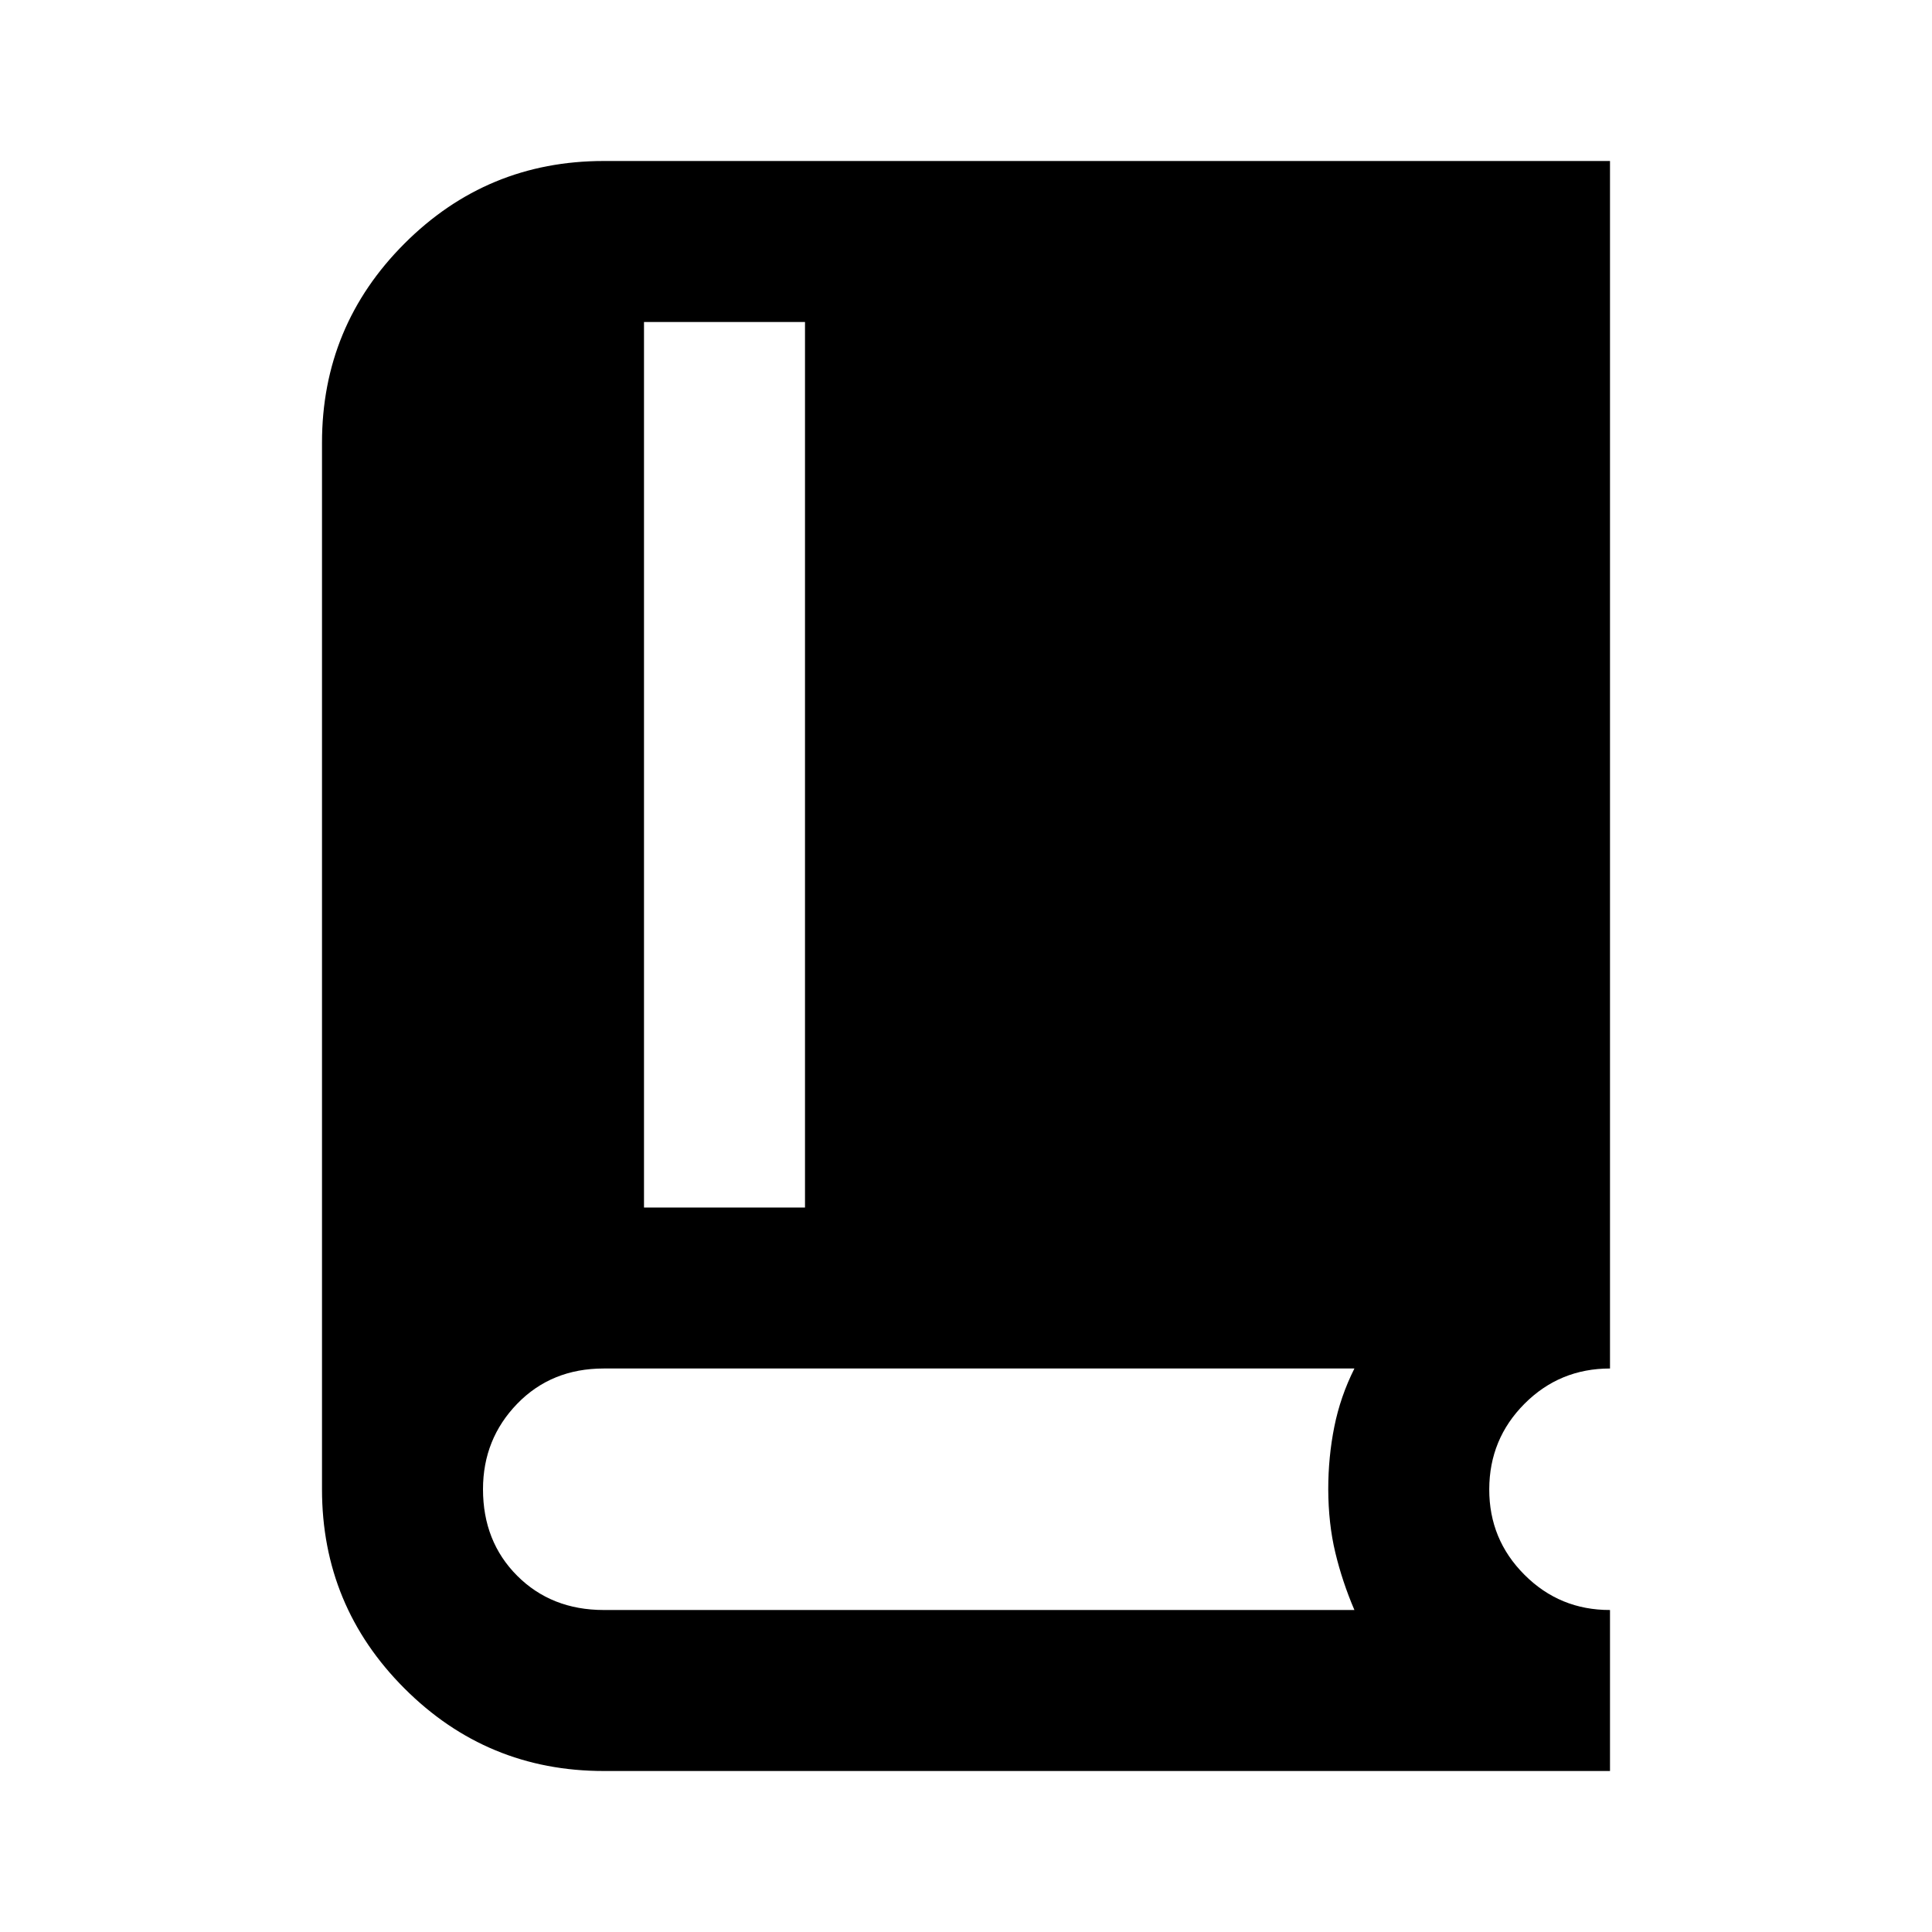
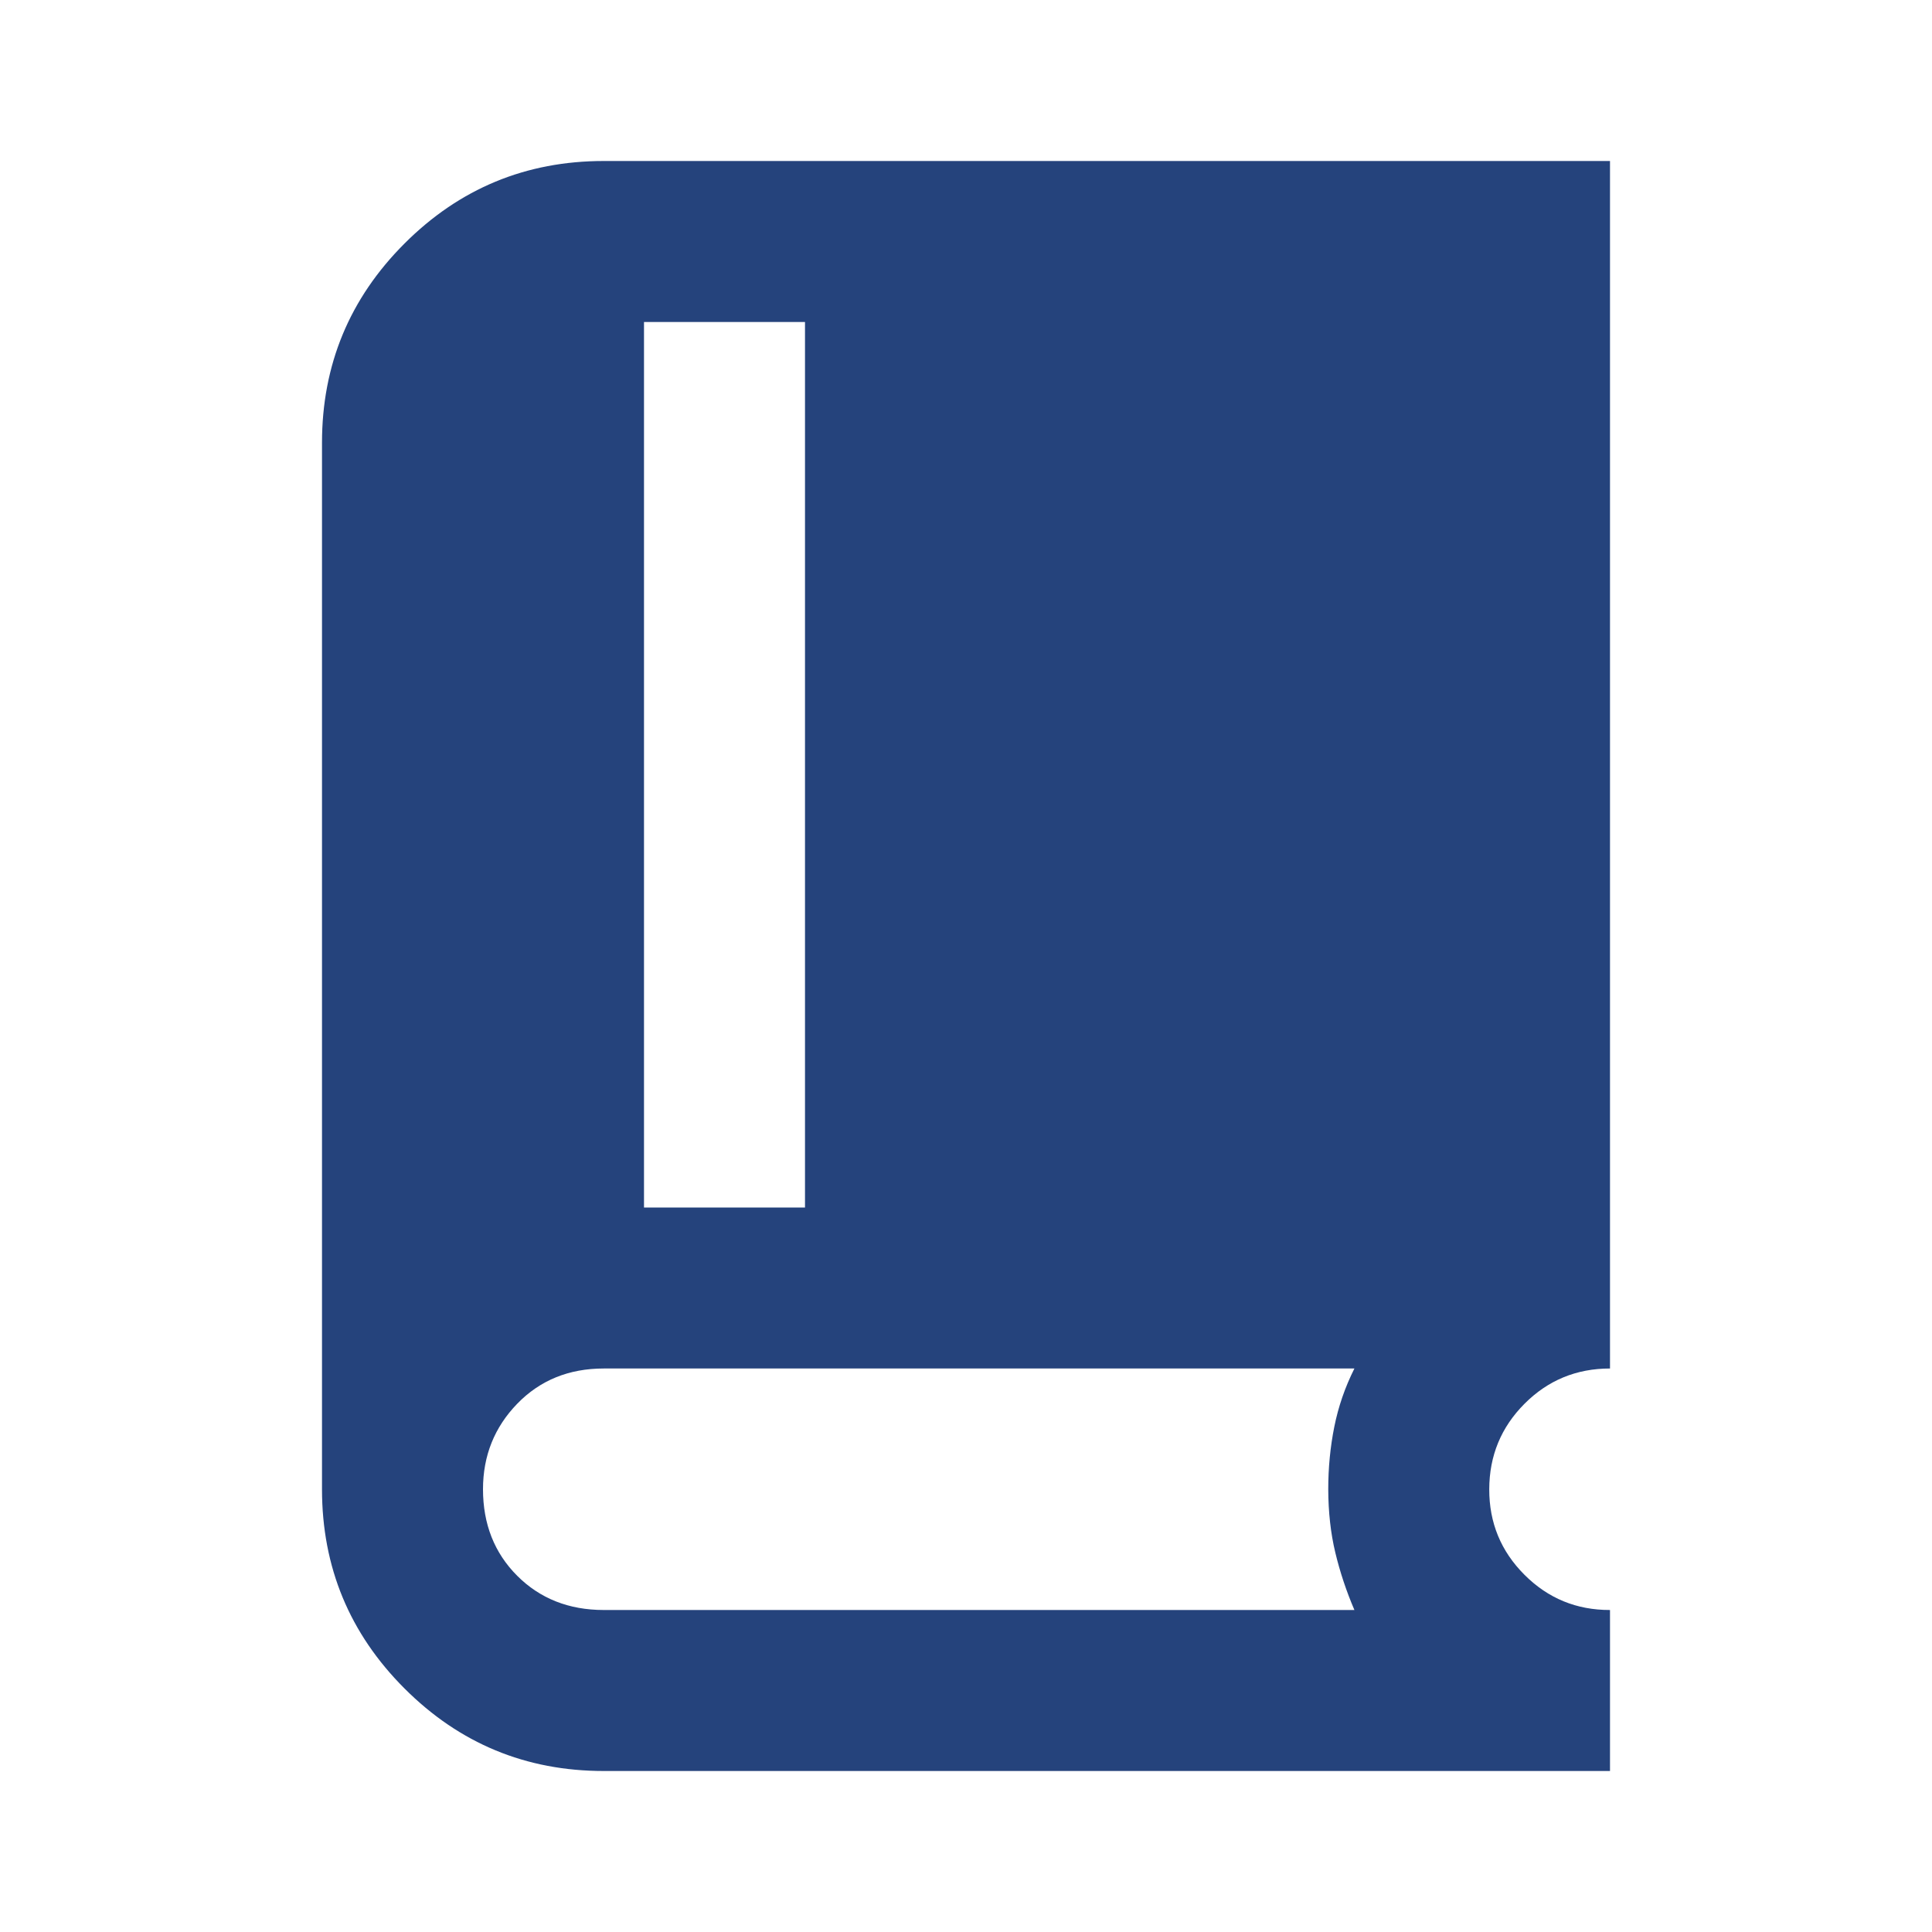
<svg xmlns="http://www.w3.org/2000/svg" width="24" height="24" viewBox="0 0 24 24" fill="none">
-   <path d="M7.5 22C6.533 22 5.708 21.658 5.025 20.975C4.342 20.292 4 19.467 4 18.5V5.5C4 4.533 4.342 3.708 5.025 3.025C5.708 2.342 6.533 2 7.5 2H20V17C19.583 17 19.229 17.146 18.938 17.438C18.647 17.73 18.501 18.084 18.5 18.5C18.499 18.916 18.645 19.27 18.938 19.563C19.231 19.856 19.585 20.001 20 20V22H7.5ZM8 15H10V4H8V15ZM7.5 20H16.825C16.725 19.767 16.646 19.529 16.588 19.288C16.53 19.047 16.501 18.784 16.5 18.5C16.5 18.233 16.525 17.975 16.575 17.725C16.625 17.475 16.708 17.233 16.825 17H7.5C7.067 17 6.708 17.146 6.425 17.438C6.142 17.73 6 18.084 6 18.5C6 18.933 6.142 19.292 6.425 19.575C6.708 19.858 7.067 20 7.5 20Z" fill="black" />
+   <path d="M7.5 22C6.533 22 5.708 21.658 5.025 20.975C4.342 20.292 4 19.467 4 18.5V5.5C4 4.533 4.342 3.708 5.025 3.025C5.708 2.342 6.533 2 7.5 2H20V17C19.583 17 19.229 17.146 18.938 17.438C18.647 17.73 18.501 18.084 18.5 18.5C18.499 18.916 18.645 19.27 18.938 19.563C19.231 19.856 19.585 20.001 20 20V22H7.5ZM8 15H10V4H8V15ZM7.5 20H16.825C16.725 19.767 16.646 19.529 16.588 19.288C16.53 19.047 16.501 18.784 16.5 18.5C16.5 18.233 16.525 17.975 16.575 17.725C16.625 17.475 16.708 17.233 16.825 17H7.5C7.067 17 6.708 17.146 6.425 17.438C6.142 17.73 6 18.084 6 18.5C6 18.933 6.142 19.292 6.425 19.575C6.708 19.858 7.067 20 7.5 20Z" fill="#25437C" />
</svg>
